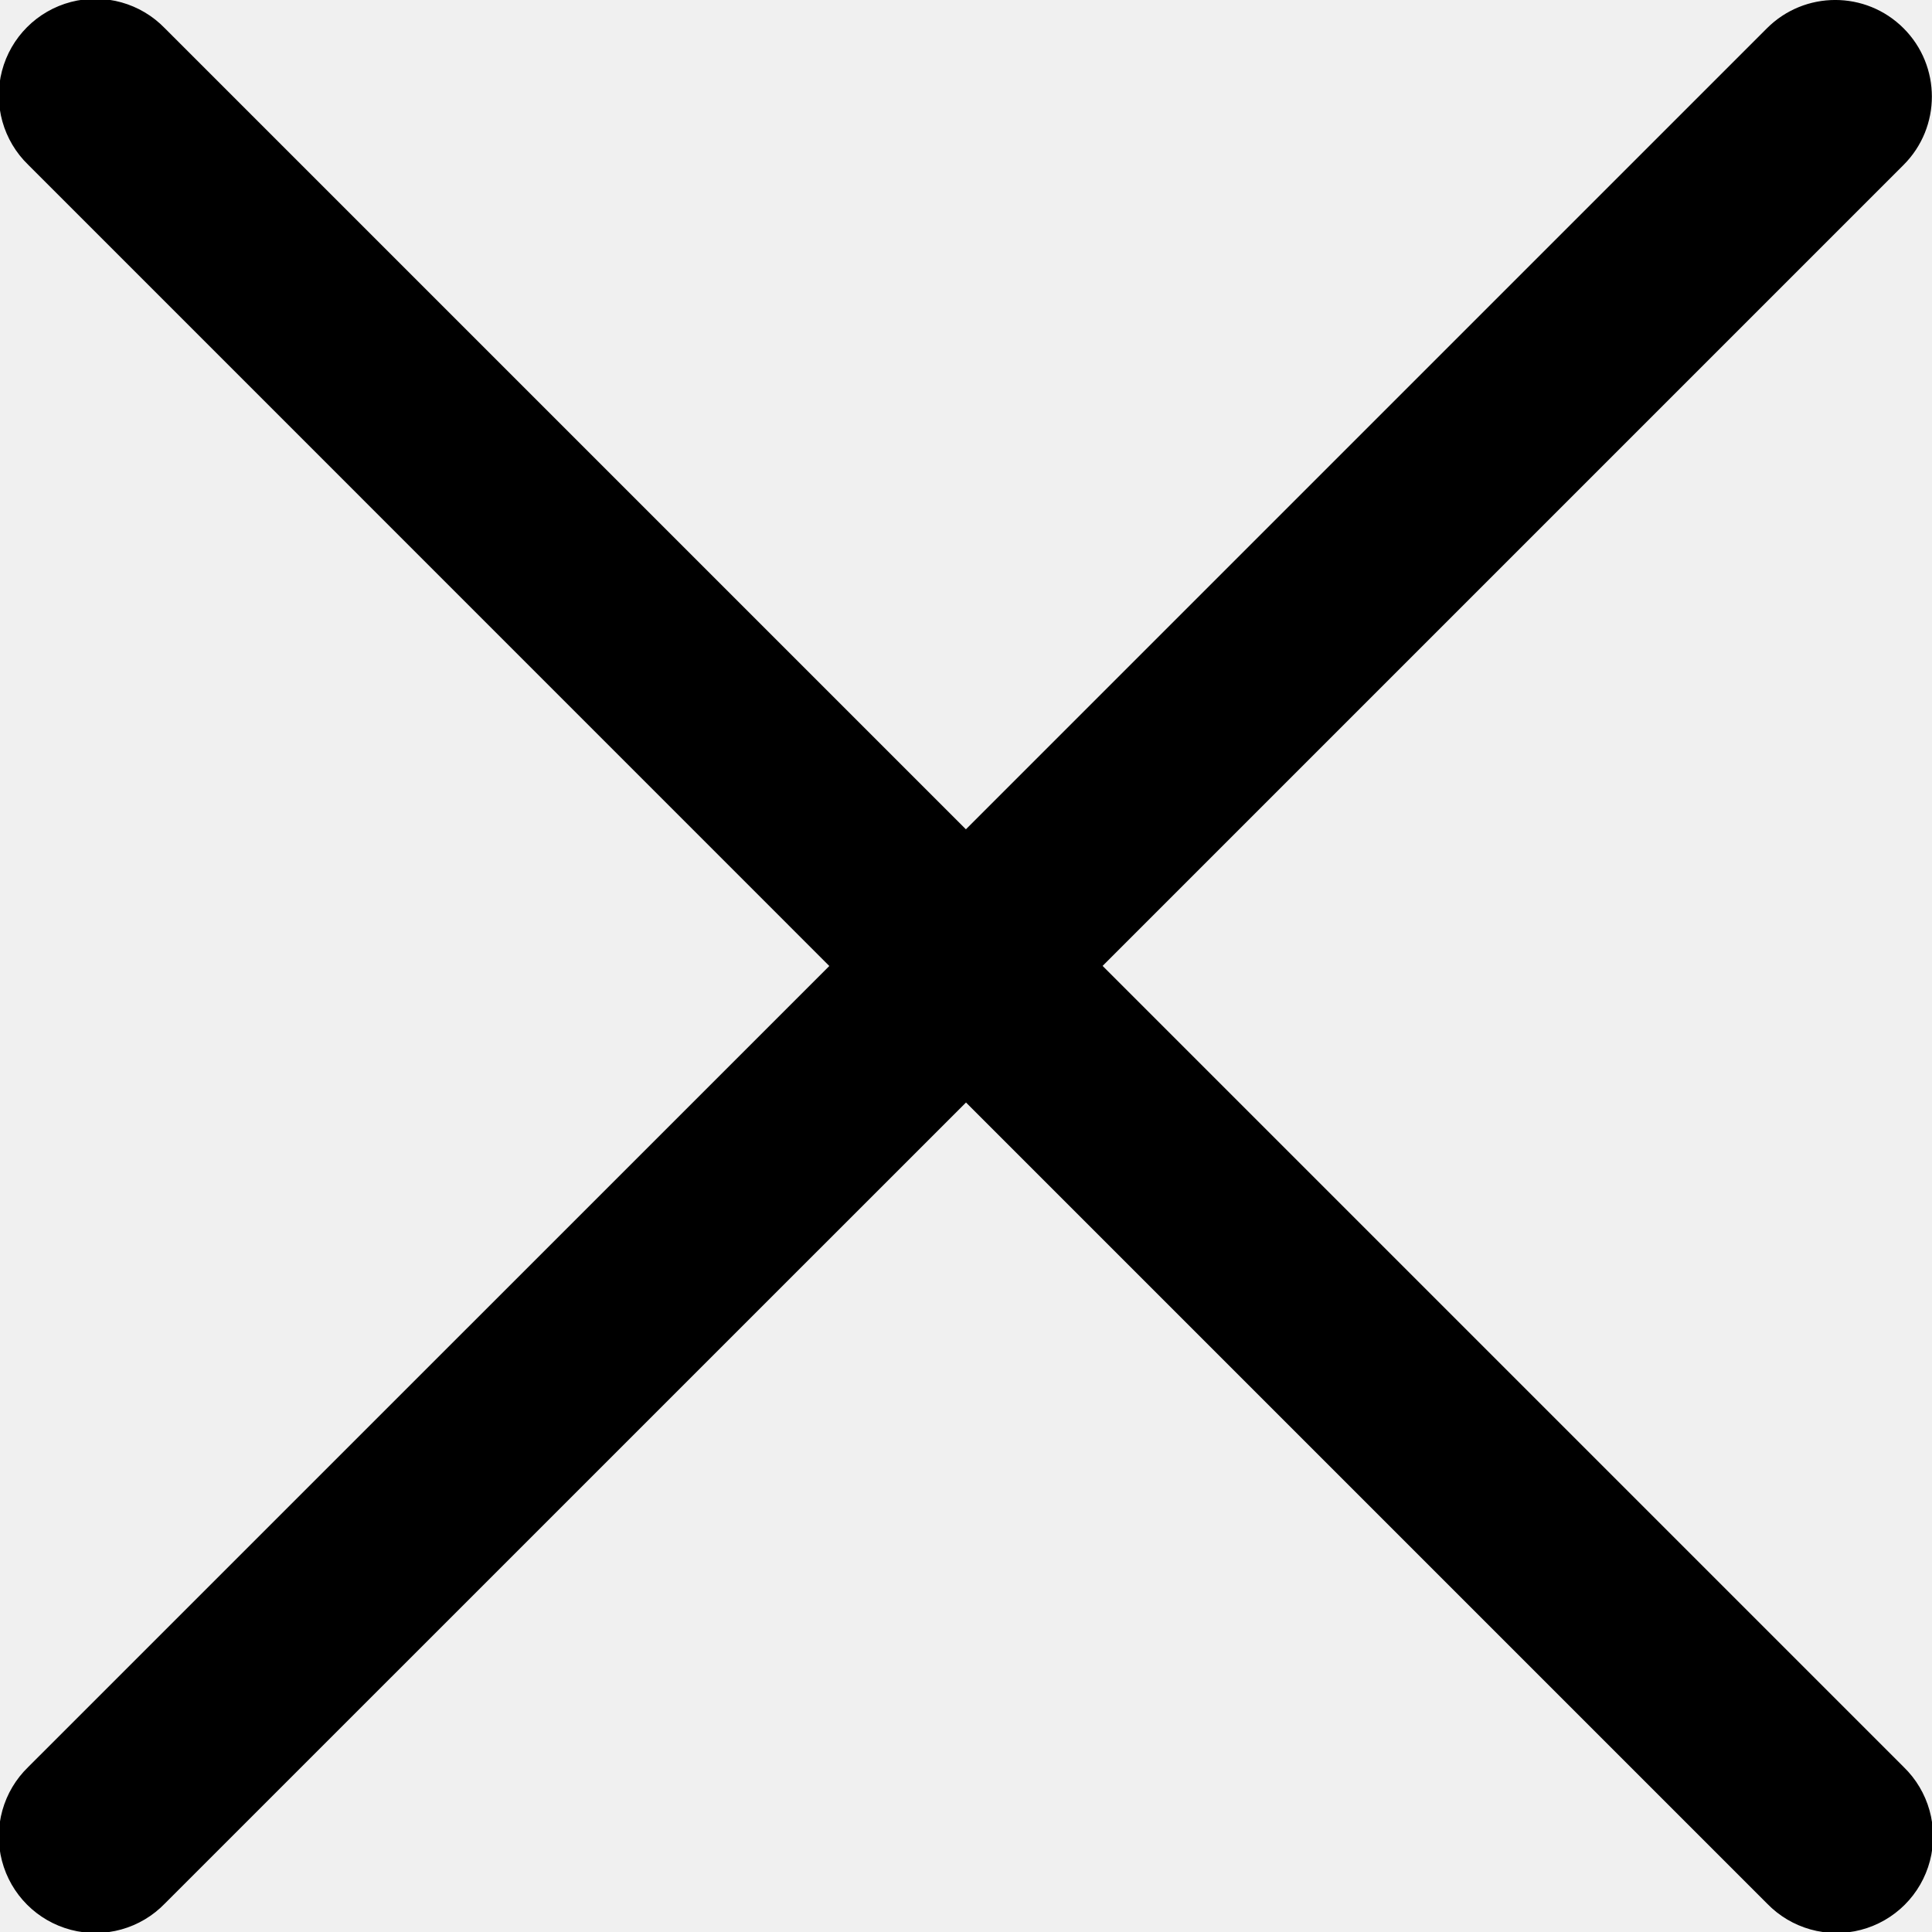
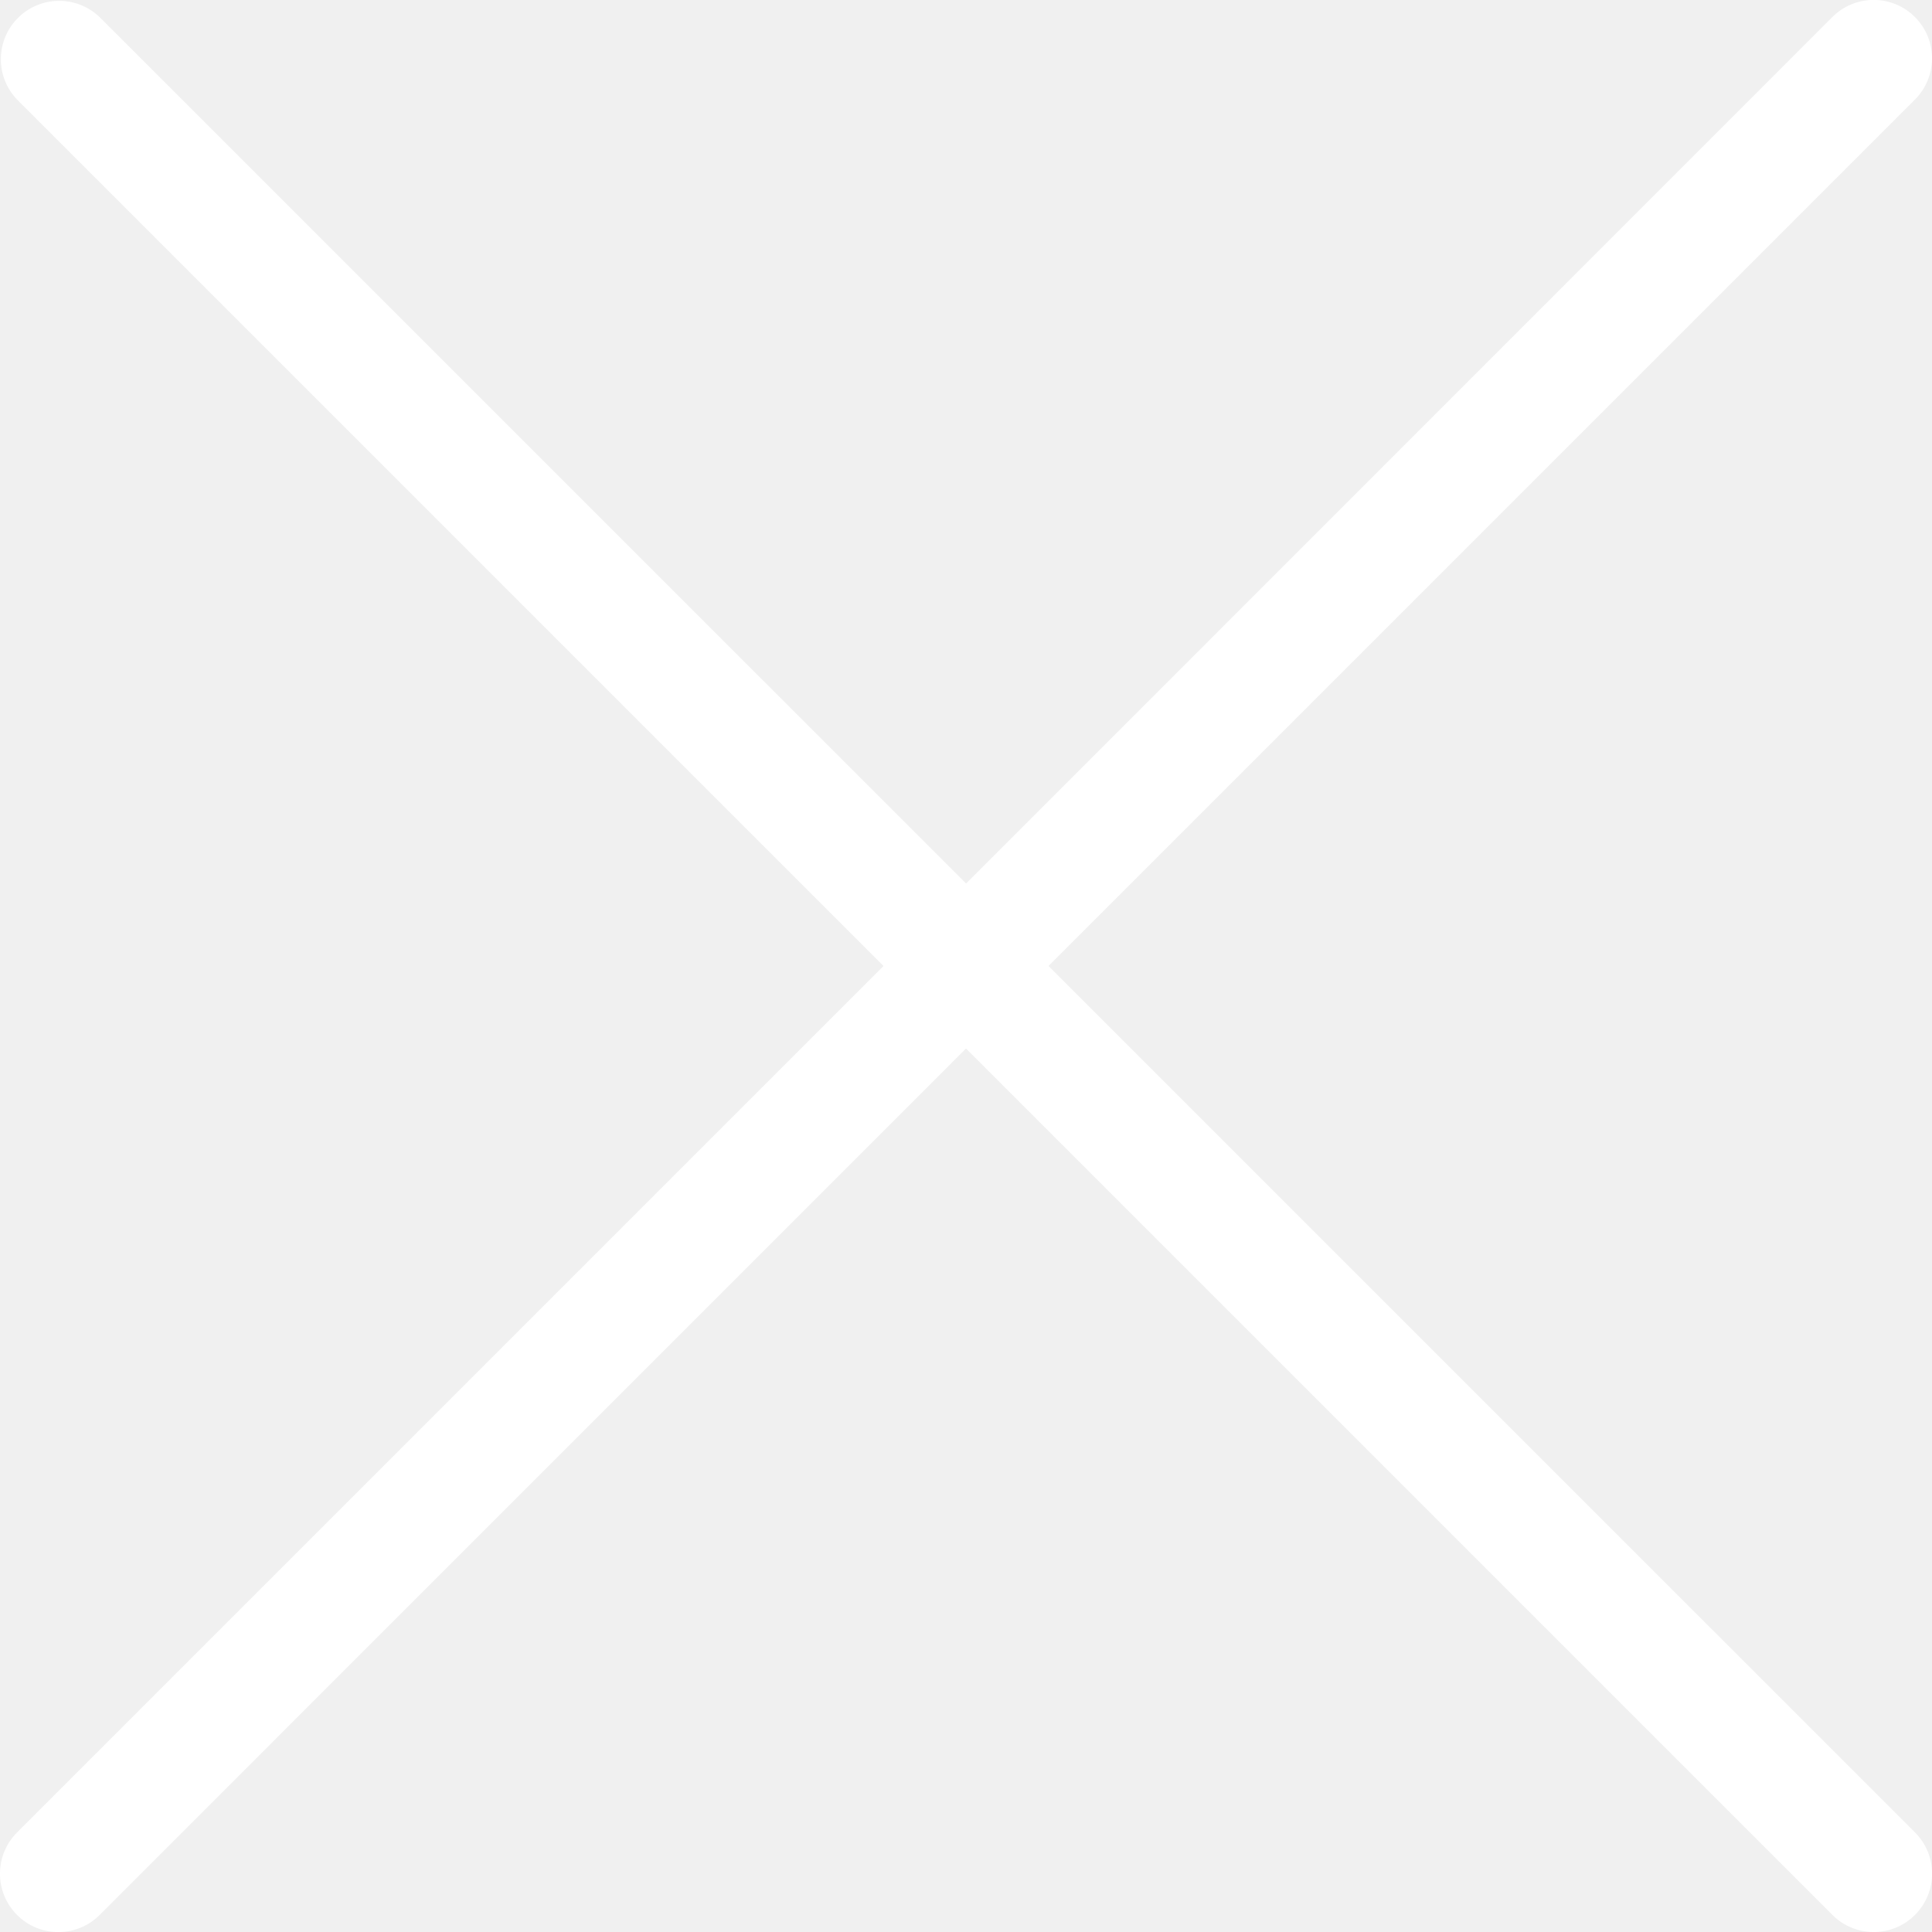
- <svg xmlns="http://www.w3.org/2000/svg" width="20" height="20">
-   <path d="M.293 18.291a1 1 0 101.414 1.414L10 11.413l8.292 8.292a1 1 0 101.414-1.414l-8.292-8.292 8.292-8.292A1 1 0 1018.291.293L9.999 8.585 1.707.293A1 1 0 10.293 1.707L8.585 10 .293 18.291z" />
+ <svg xmlns="http://www.w3.org/2000/svg" width="20" height="20" viewBox="0 0 20 20" fill="none">
+   <path fill-rule="evenodd" clip-rule="evenodd" d="M.177 1.031a.604.604 0 01.854-.854l8.97 8.969 8.968-8.97a.604.604 0 01.854.855L10.854 10l8.97 8.969a.604.604 0 11-.855.854L10 10.854l-8.969 8.97a.604.604 0 11-.854-.855L9.146 10 .177 1.031z" fill="#fff" />
</svg>
